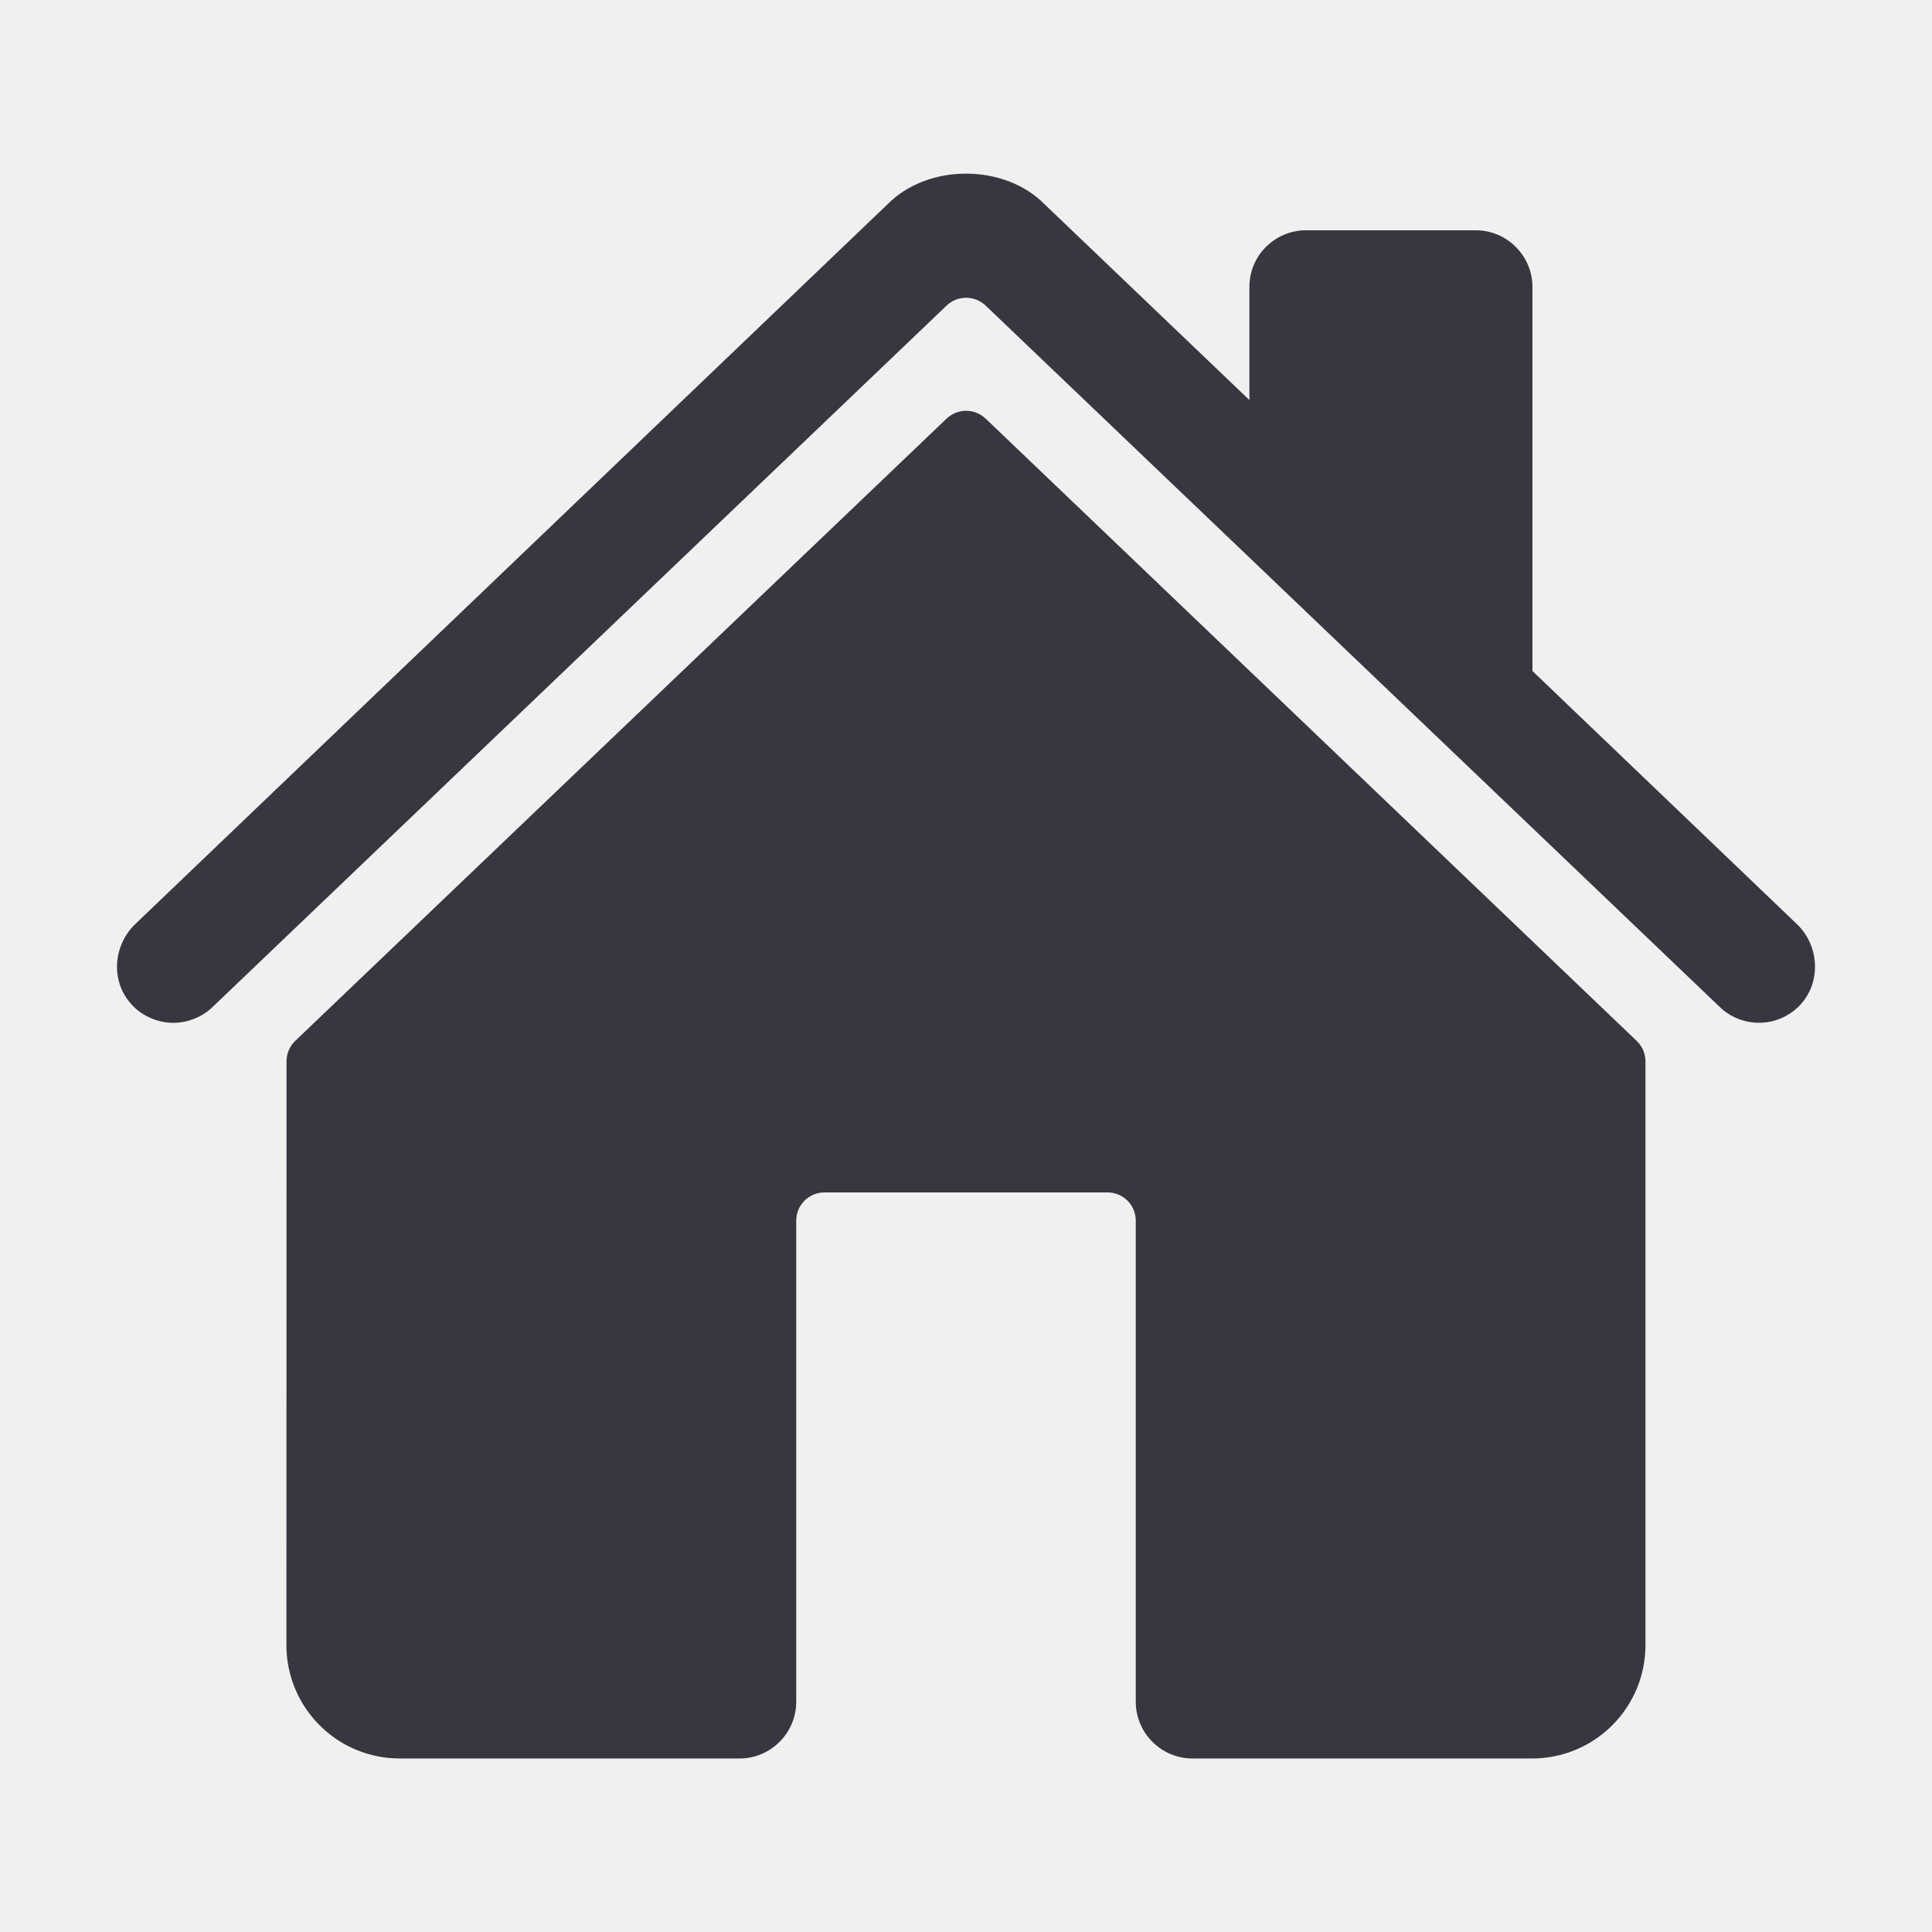
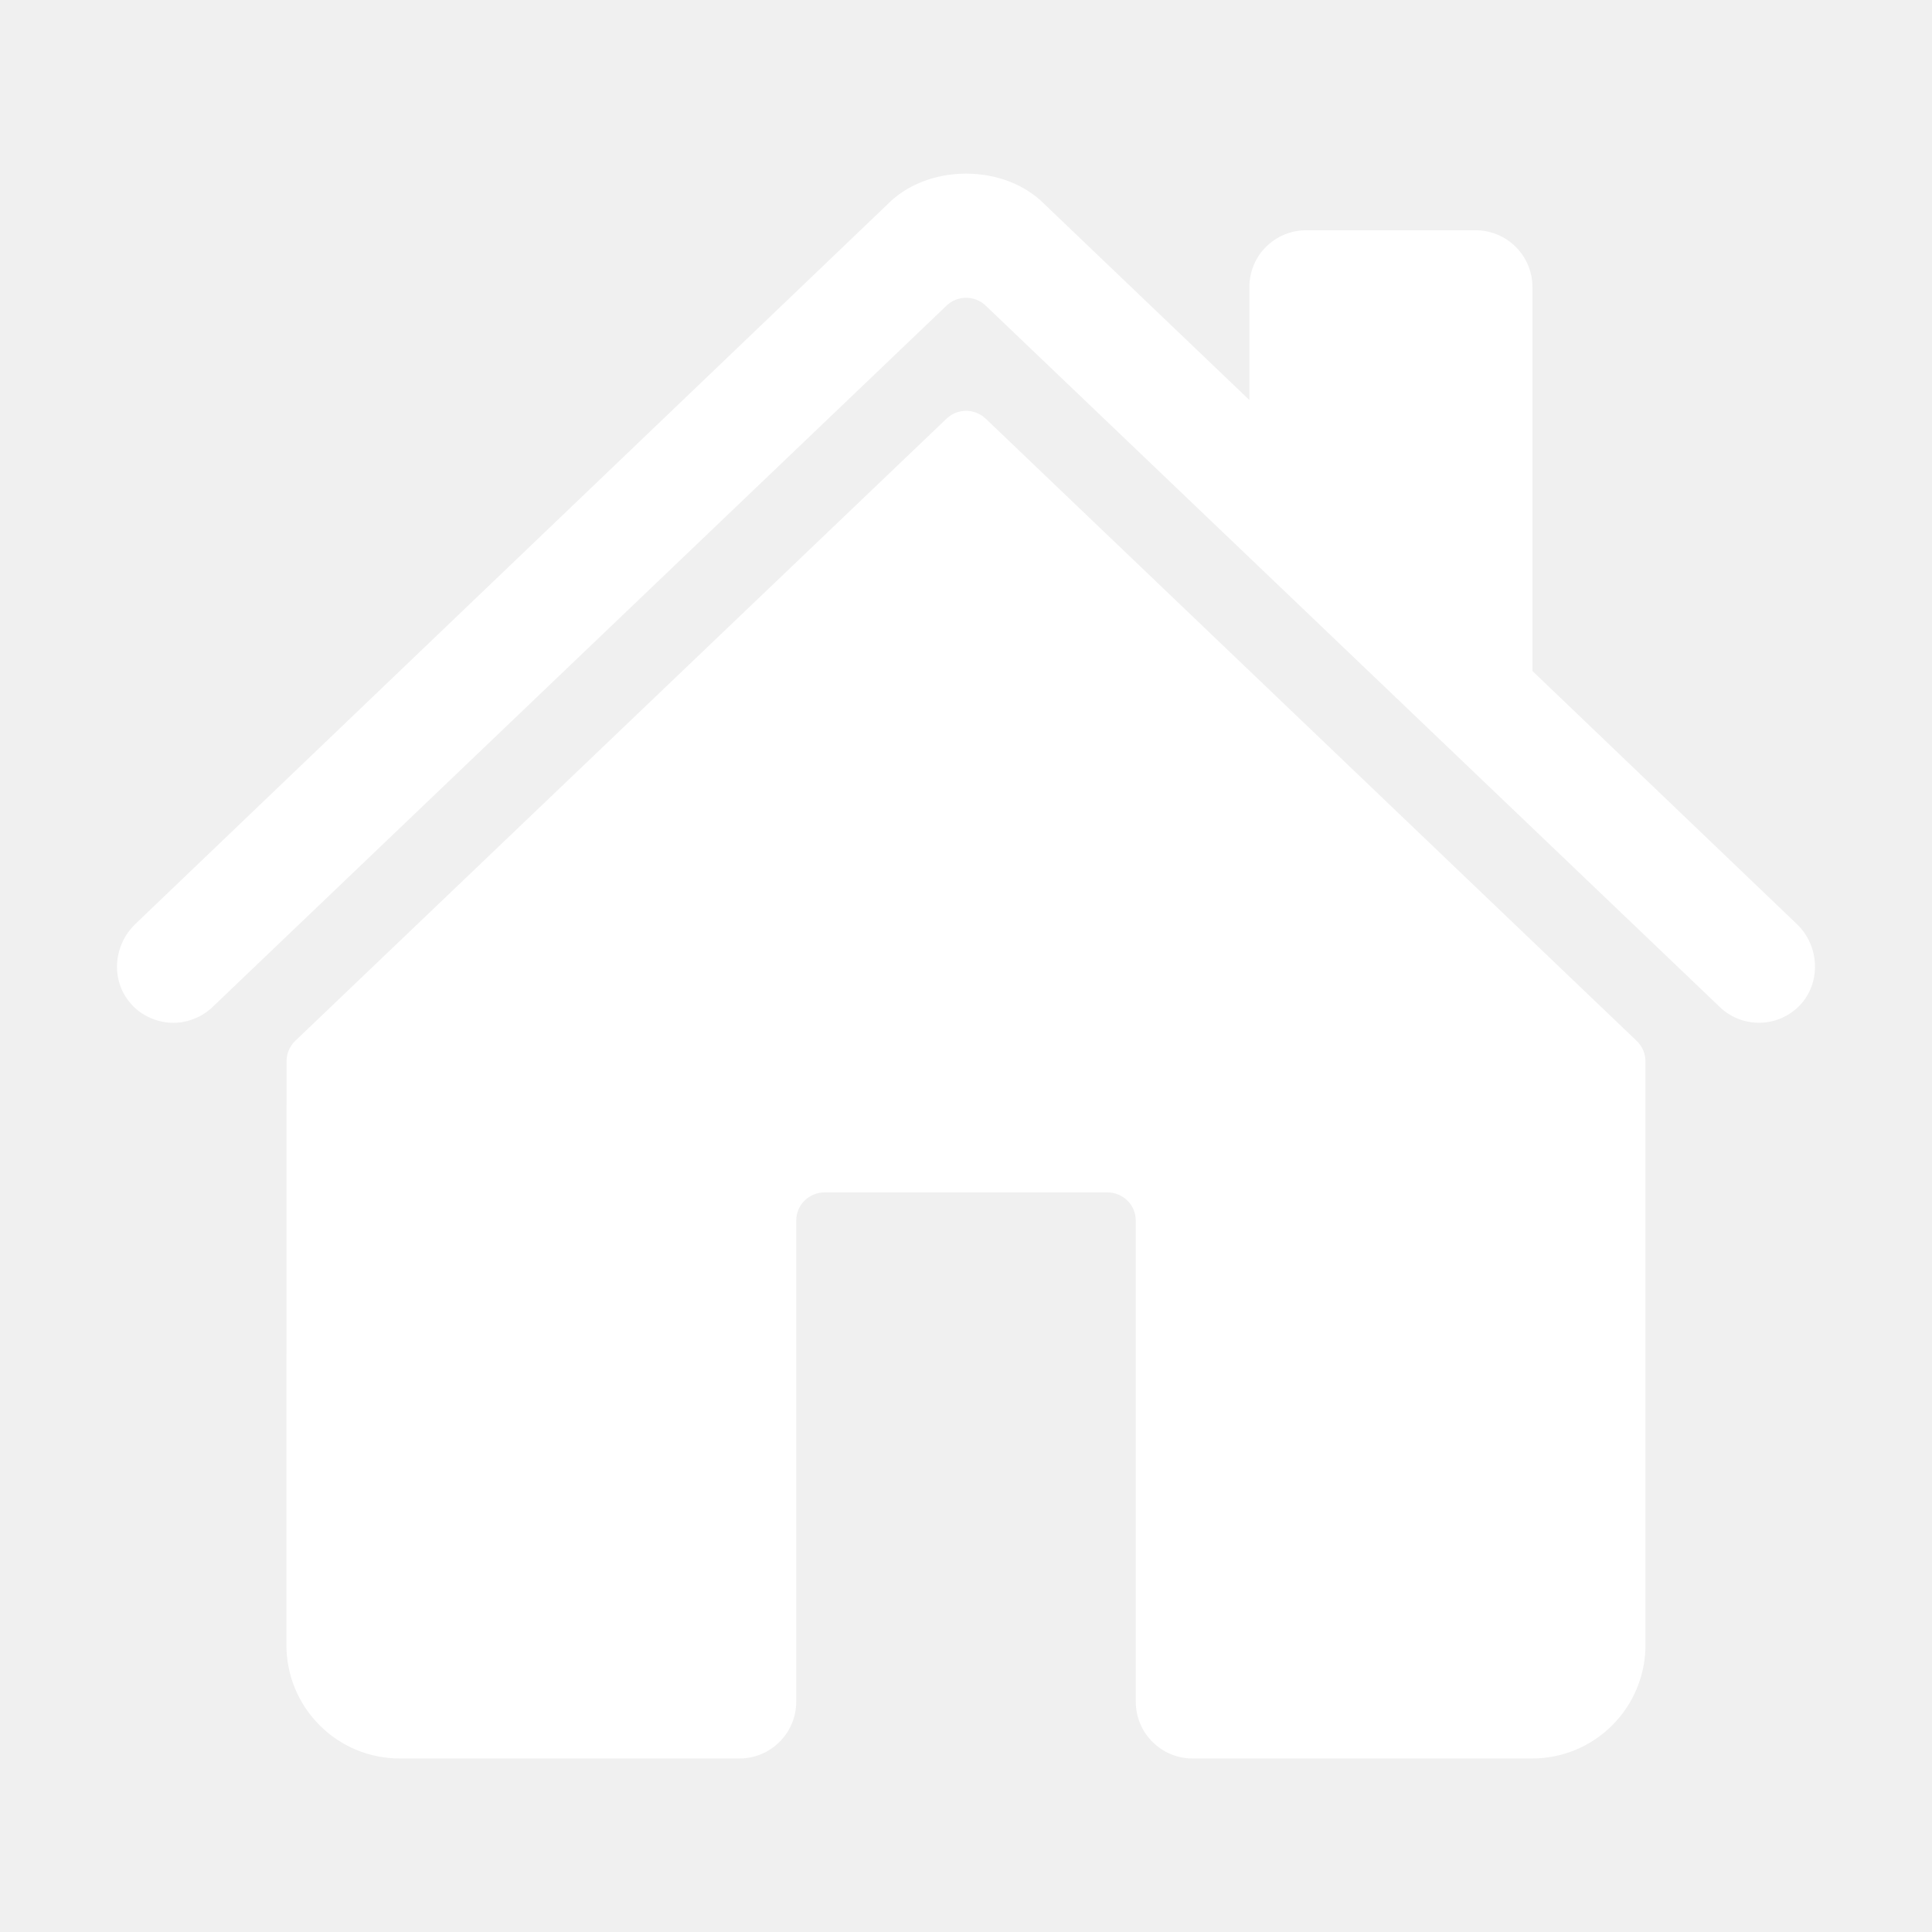
- <svg xmlns="http://www.w3.org/2000/svg" width="16" height="16" viewBox="0 0 16 16" fill="#36373F">
+ <svg xmlns="http://www.w3.org/2000/svg" width="16" height="16" viewBox="0 0 16 16" fill="#FFFFFF">
  <g clip-path="url(#clip0_93_5238)">
    <path d="M8.163 3.467C8.119 3.426 8.061 3.402 8.001 3.402C7.941 3.402 7.882 3.426 7.839 3.467L2.445 8.62C2.422 8.642 2.404 8.668 2.392 8.697C2.379 8.726 2.373 8.758 2.373 8.789L2.372 13.625C2.372 13.874 2.471 14.112 2.647 14.288C2.822 14.464 3.061 14.563 3.31 14.563H6.125C6.249 14.563 6.369 14.513 6.456 14.425C6.544 14.338 6.594 14.218 6.594 14.094V10.11C6.594 10.047 6.618 9.988 6.662 9.944C6.706 9.9 6.766 9.875 6.828 9.875H9.172C9.234 9.875 9.294 9.9 9.338 9.944C9.382 9.988 9.406 10.047 9.406 10.11V14.094C9.406 14.218 9.456 14.338 9.544 14.425C9.631 14.513 9.751 14.563 9.875 14.563H12.689C12.938 14.563 13.176 14.464 13.352 14.288C13.528 14.112 13.627 13.874 13.627 13.625V8.789C13.627 8.758 13.62 8.726 13.608 8.697C13.595 8.668 13.577 8.642 13.554 8.62L8.163 3.467Z" />
    <path d="M14.882 7.654L12.691 5.557V2.376C12.691 2.252 12.641 2.132 12.553 2.045C12.466 1.957 12.346 1.907 12.222 1.907H10.816C10.691 1.907 10.572 1.957 10.484 2.045C10.396 2.132 10.347 2.252 10.347 2.376V3.313L8.65 1.691C8.491 1.53 8.255 1.438 8 1.438C7.746 1.438 7.51 1.53 7.351 1.691L1.12 7.653C0.938 7.829 0.915 8.118 1.081 8.309C1.122 8.357 1.173 8.396 1.231 8.423C1.288 8.451 1.35 8.467 1.414 8.47C1.477 8.473 1.541 8.463 1.6 8.44C1.66 8.418 1.714 8.384 1.76 8.34L7.839 2.531C7.882 2.489 7.941 2.466 8.001 2.466C8.061 2.466 8.119 2.489 8.163 2.531L14.243 8.34C14.332 8.426 14.452 8.472 14.576 8.47C14.7 8.468 14.818 8.416 14.904 8.327C15.084 8.14 15.069 7.833 14.882 7.654Z" />
  </g>
  <defs>
    <clipPath id="clip0_93_5238">
      <rect width="15" height="15" transform="translate(0.5 0.5)" />
    </clipPath>
  </defs>
</svg>
